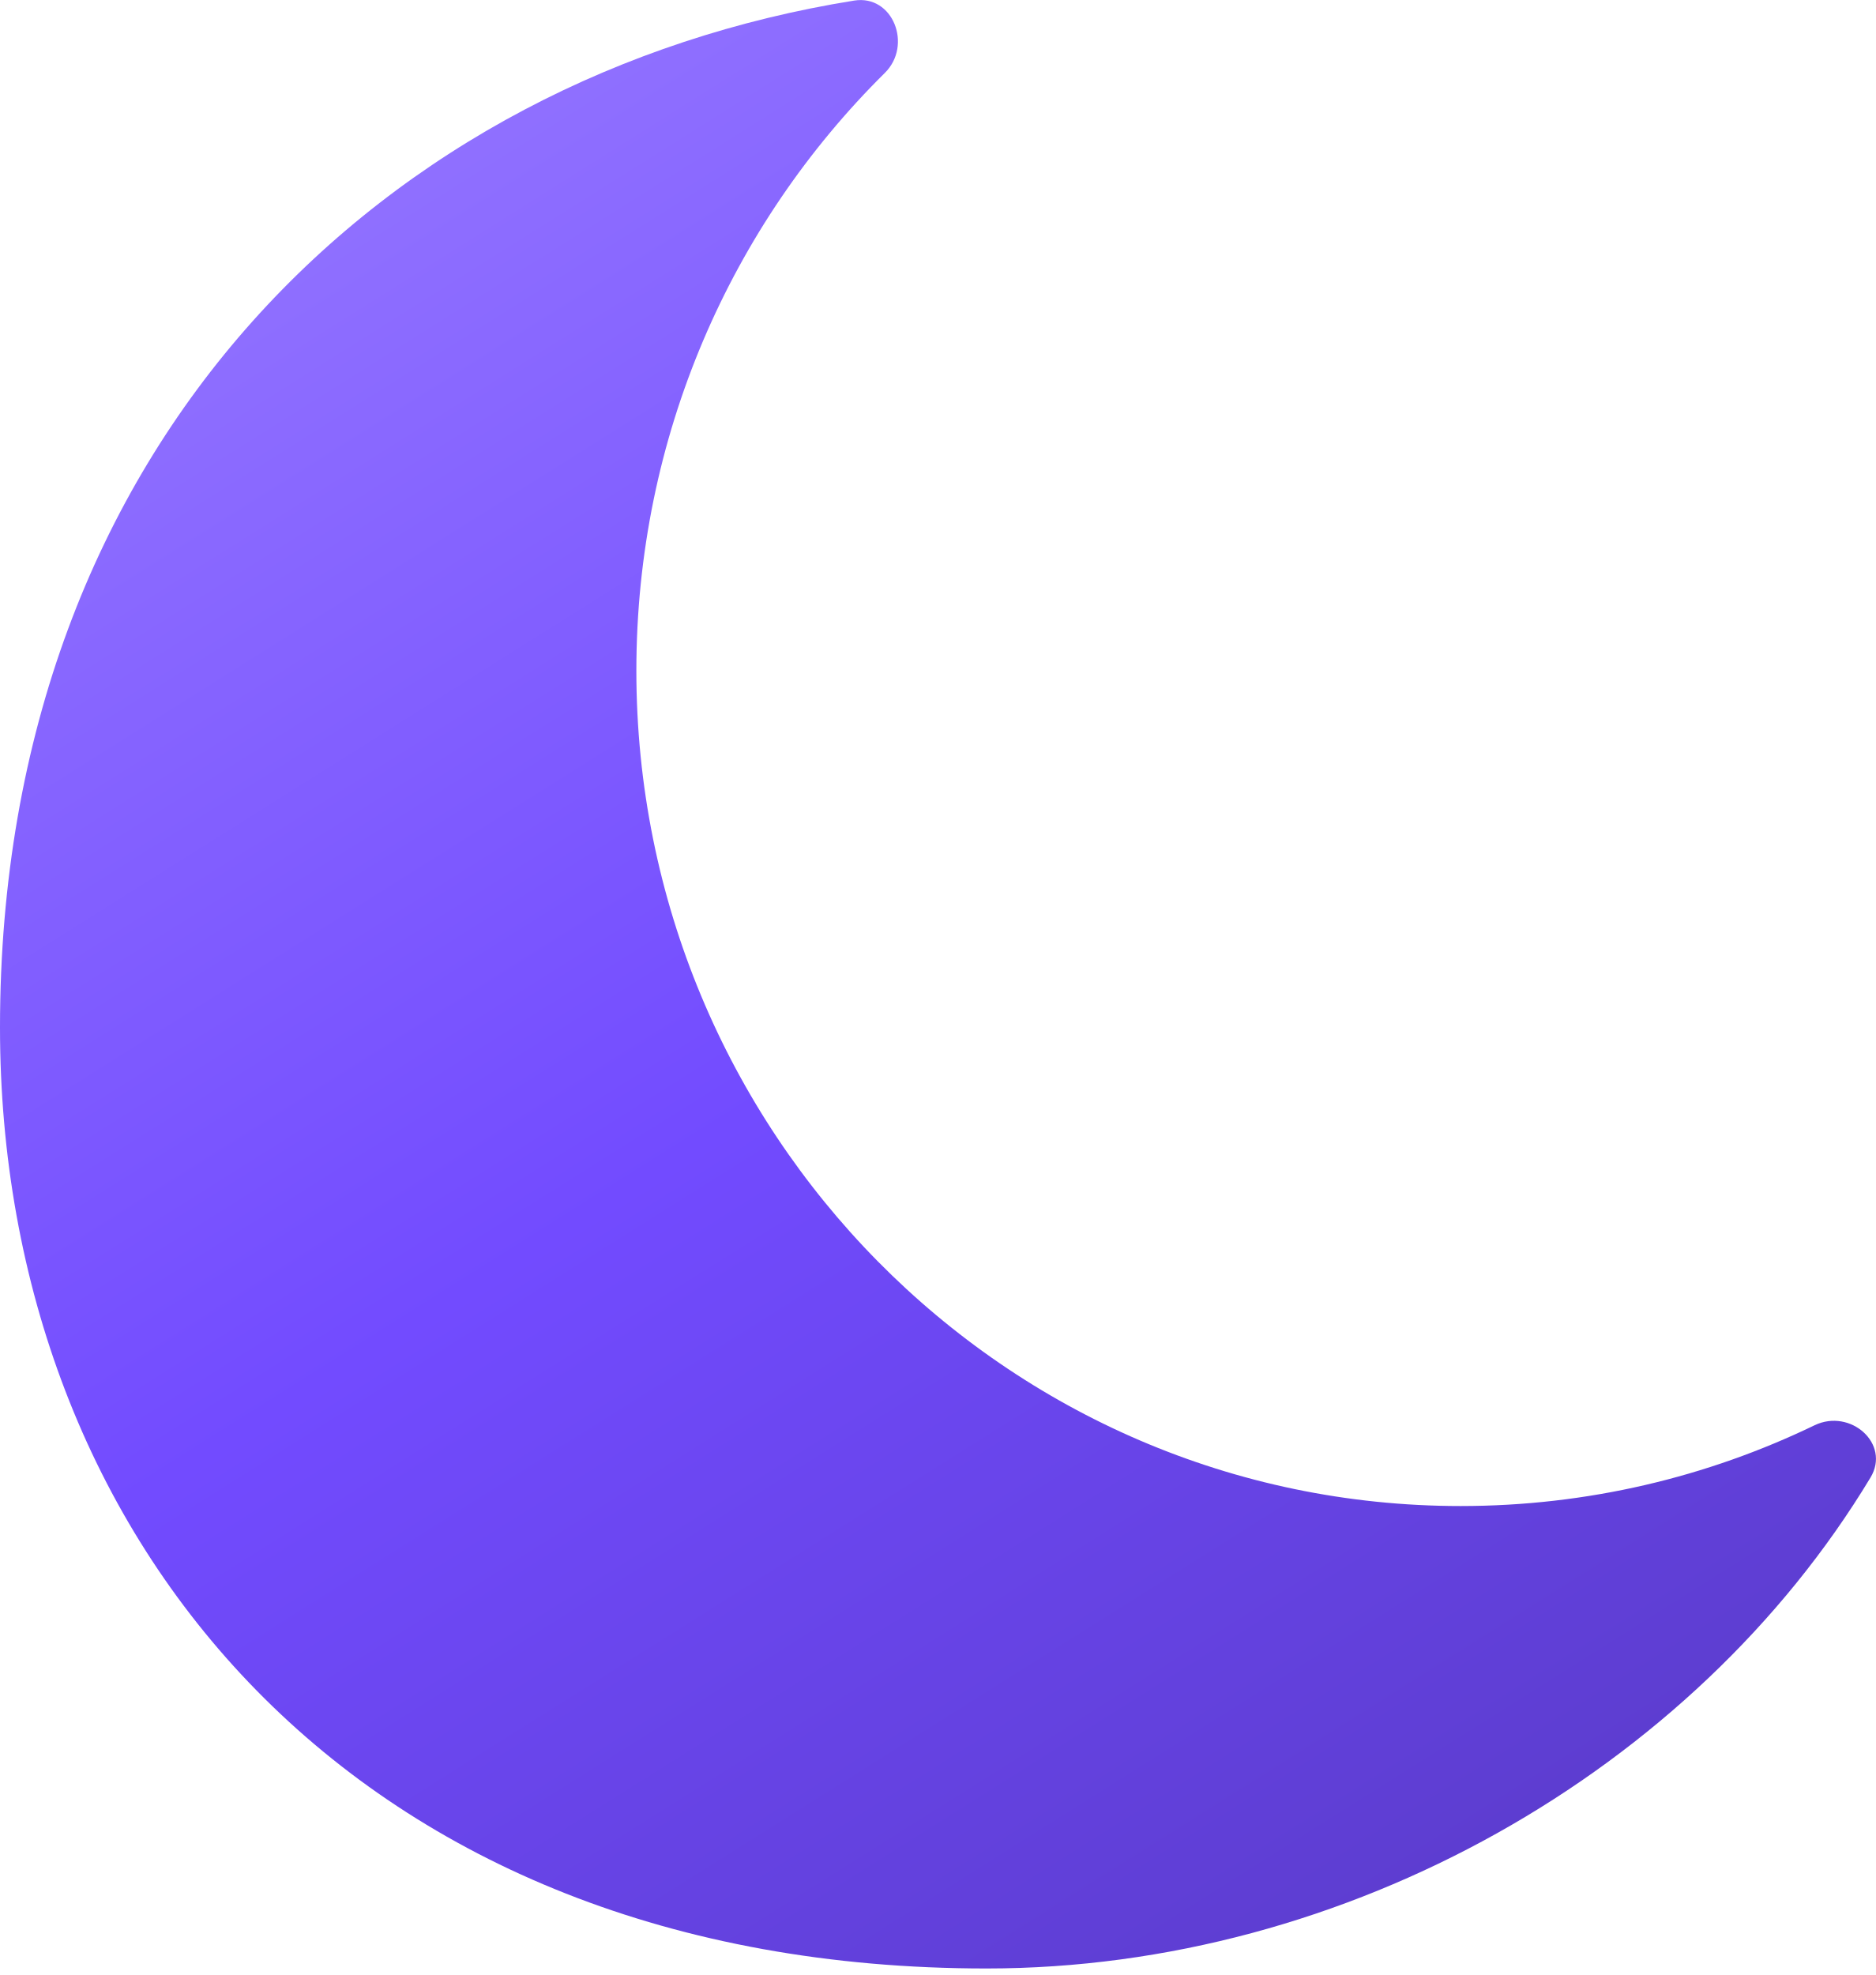
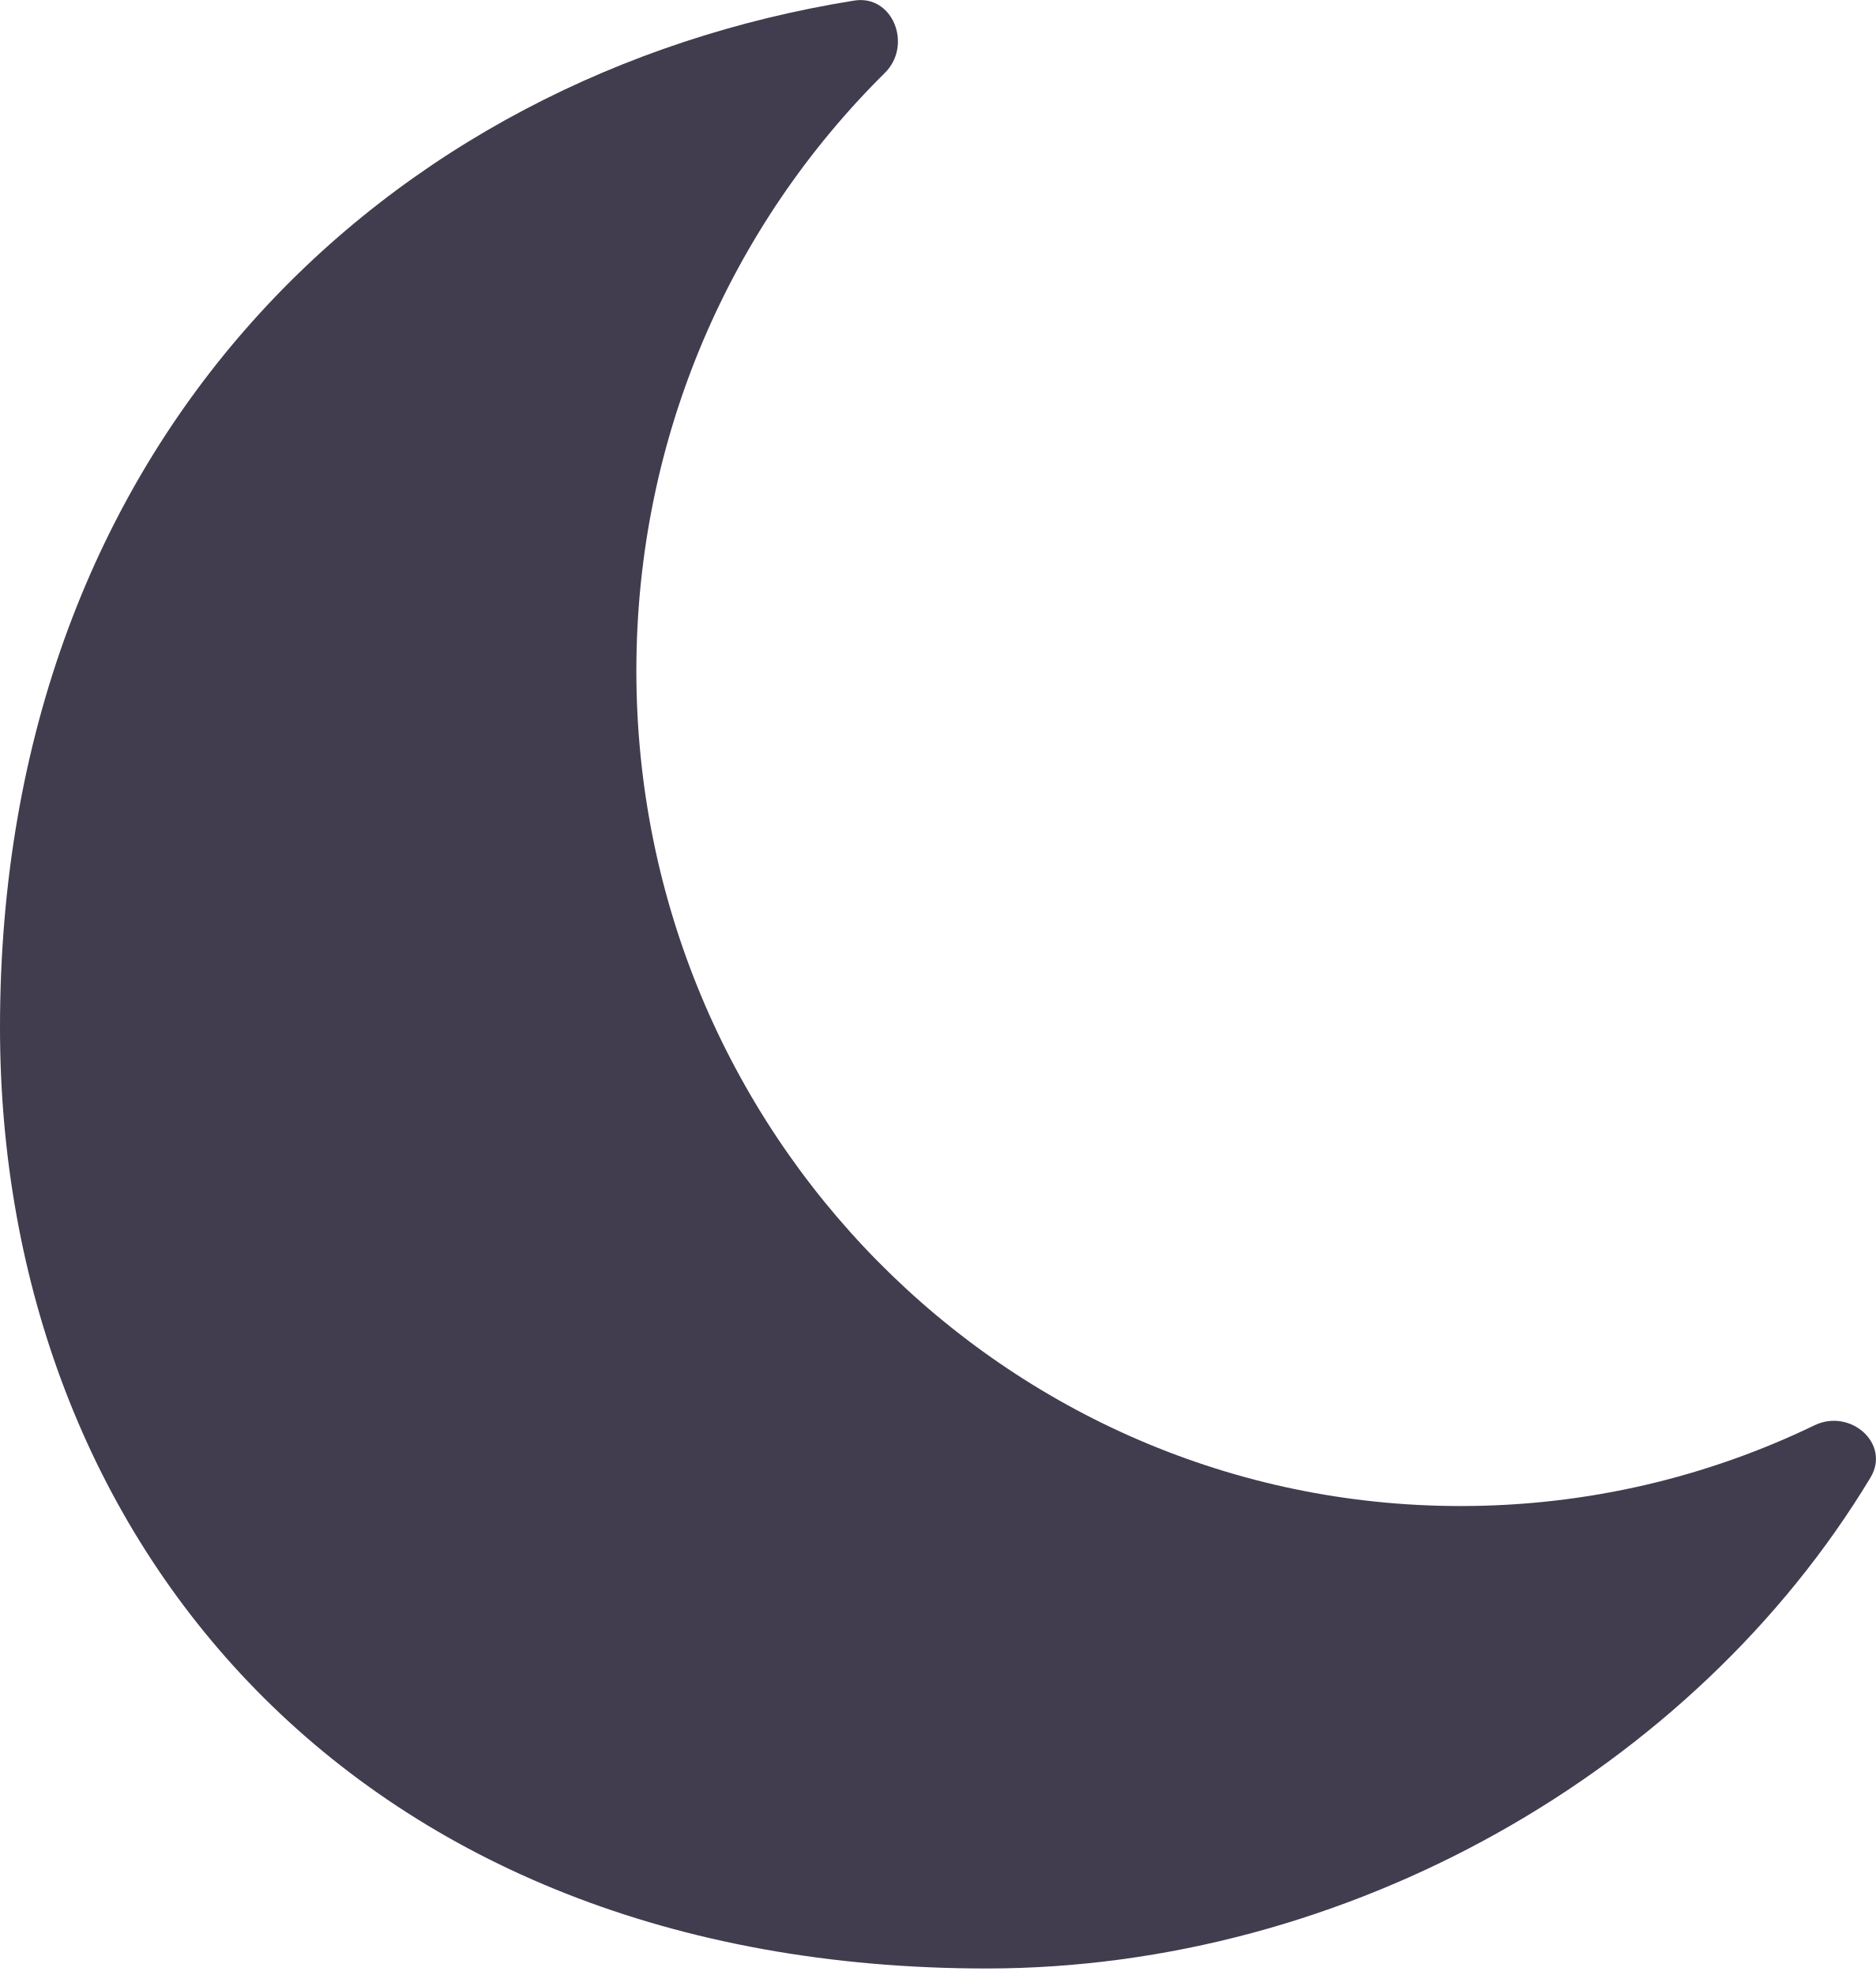
<svg xmlns="http://www.w3.org/2000/svg" width="19" height="20" viewBox="0 0 19 20" fill="none">
-   <path fill-rule="evenodd" clip-rule="evenodd" d="M18.944 14.963C19.151 14.62 18.74 14.259 18.378 14.433C17.292 14.957 16.077 15.251 14.793 15.251C10.183 15.251 6.445 11.463 6.445 6.792C6.445 4.419 7.408 2.275 8.961 0.739C9.245 0.459 9.044 -0.058 8.65 0.006C3.94 0.761 0 4.442 0 10.404C0 15.603 3.598 19.934 9.992 19.934C13.639 19.934 17.15 17.937 18.944 14.963Z" fill="url(#paint0_linear_0_53)" />
-   <defs>
-     <linearGradient id="paint0_linear_0_53" x1="5.267" y1="0.372" x2="16.302" y2="17.928" gradientUnits="userSpaceOnUse">
-       <stop stop-color="#9172FF" />
-       <stop offset="0.505" stop-color="#724BFF" />
-       <stop offset="1" stop-color="#5D3DD0" />
-     </linearGradient>
-   </defs>
+   <path fill-rule="evenodd" clip-rule="evenodd" d="M18.944 14.963C19.151 14.62 18.74 14.259 18.378 14.433C17.292 14.957 16.077 15.251 14.793 15.251C10.183 15.251 6.445 11.463 6.445 6.792C6.445 4.419 7.408 2.275 8.961 0.739C9.245 0.459 9.044 -0.058 8.65 0.006C3.94 0.761 0 4.442 0 10.404C0 15.603 3.598 19.934 9.992 19.934C13.639 19.934 17.15 17.937 18.944 14.963Z" fill="#413D4F" />
</svg>
